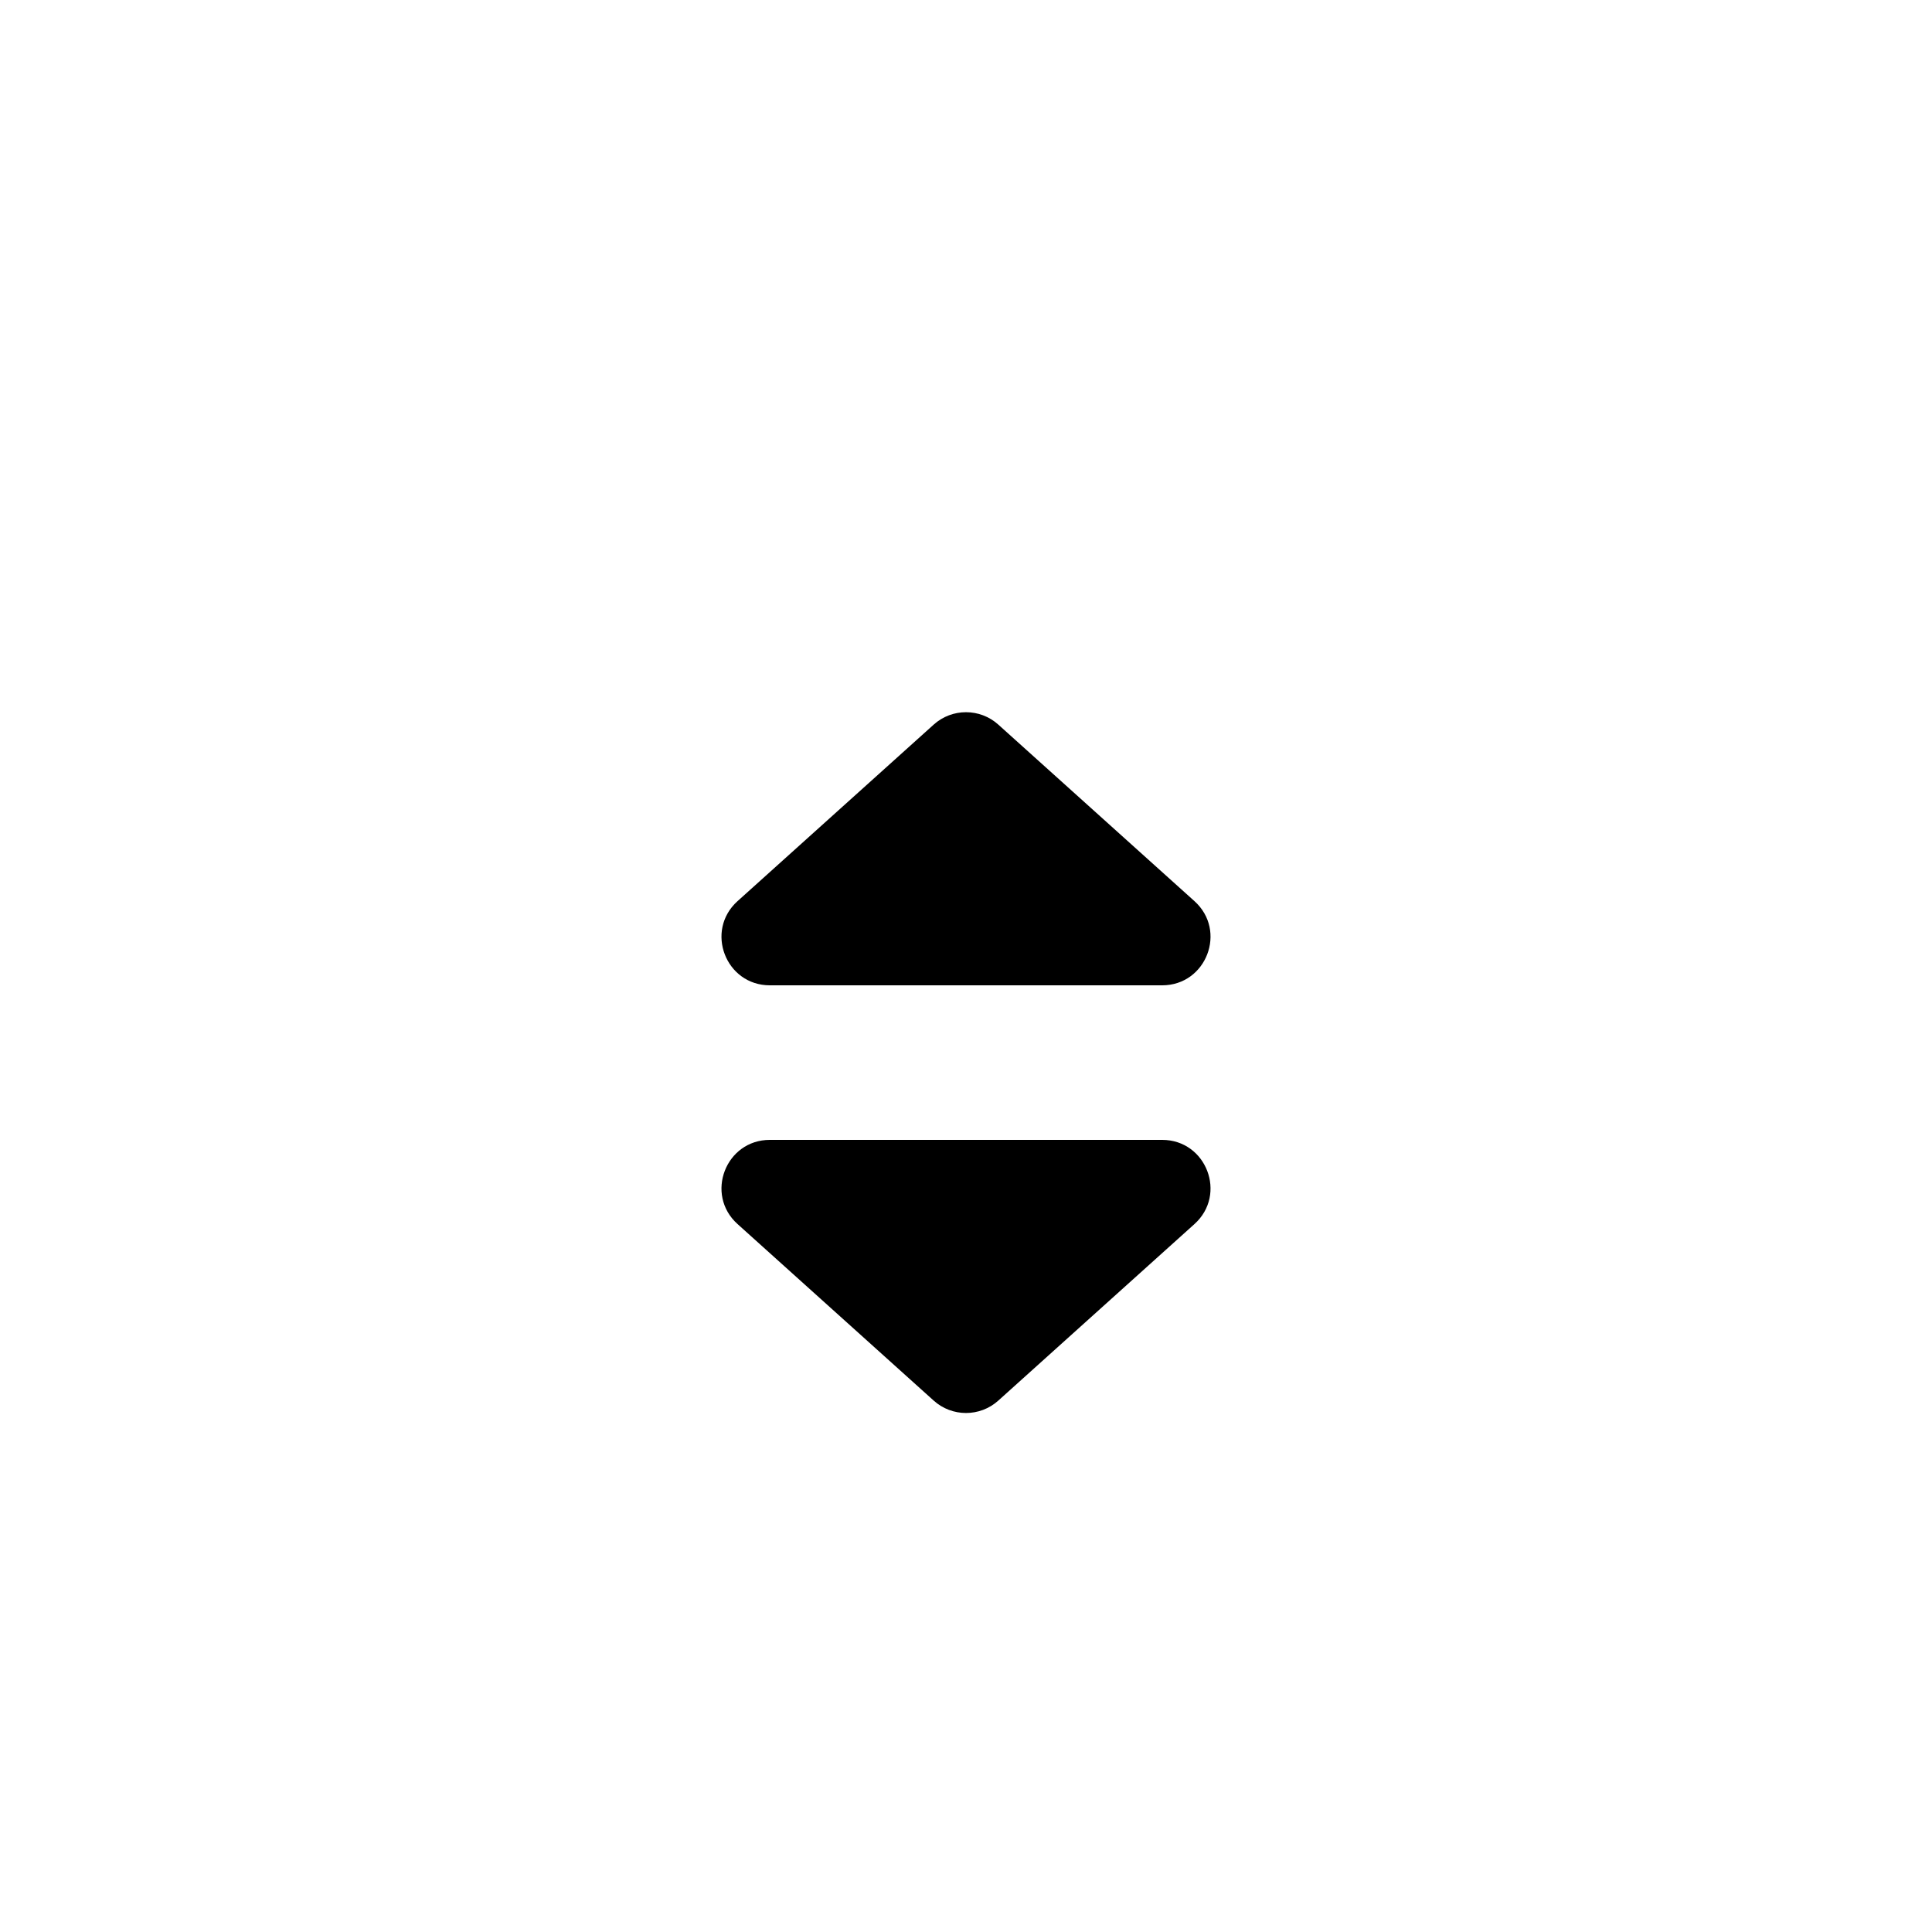
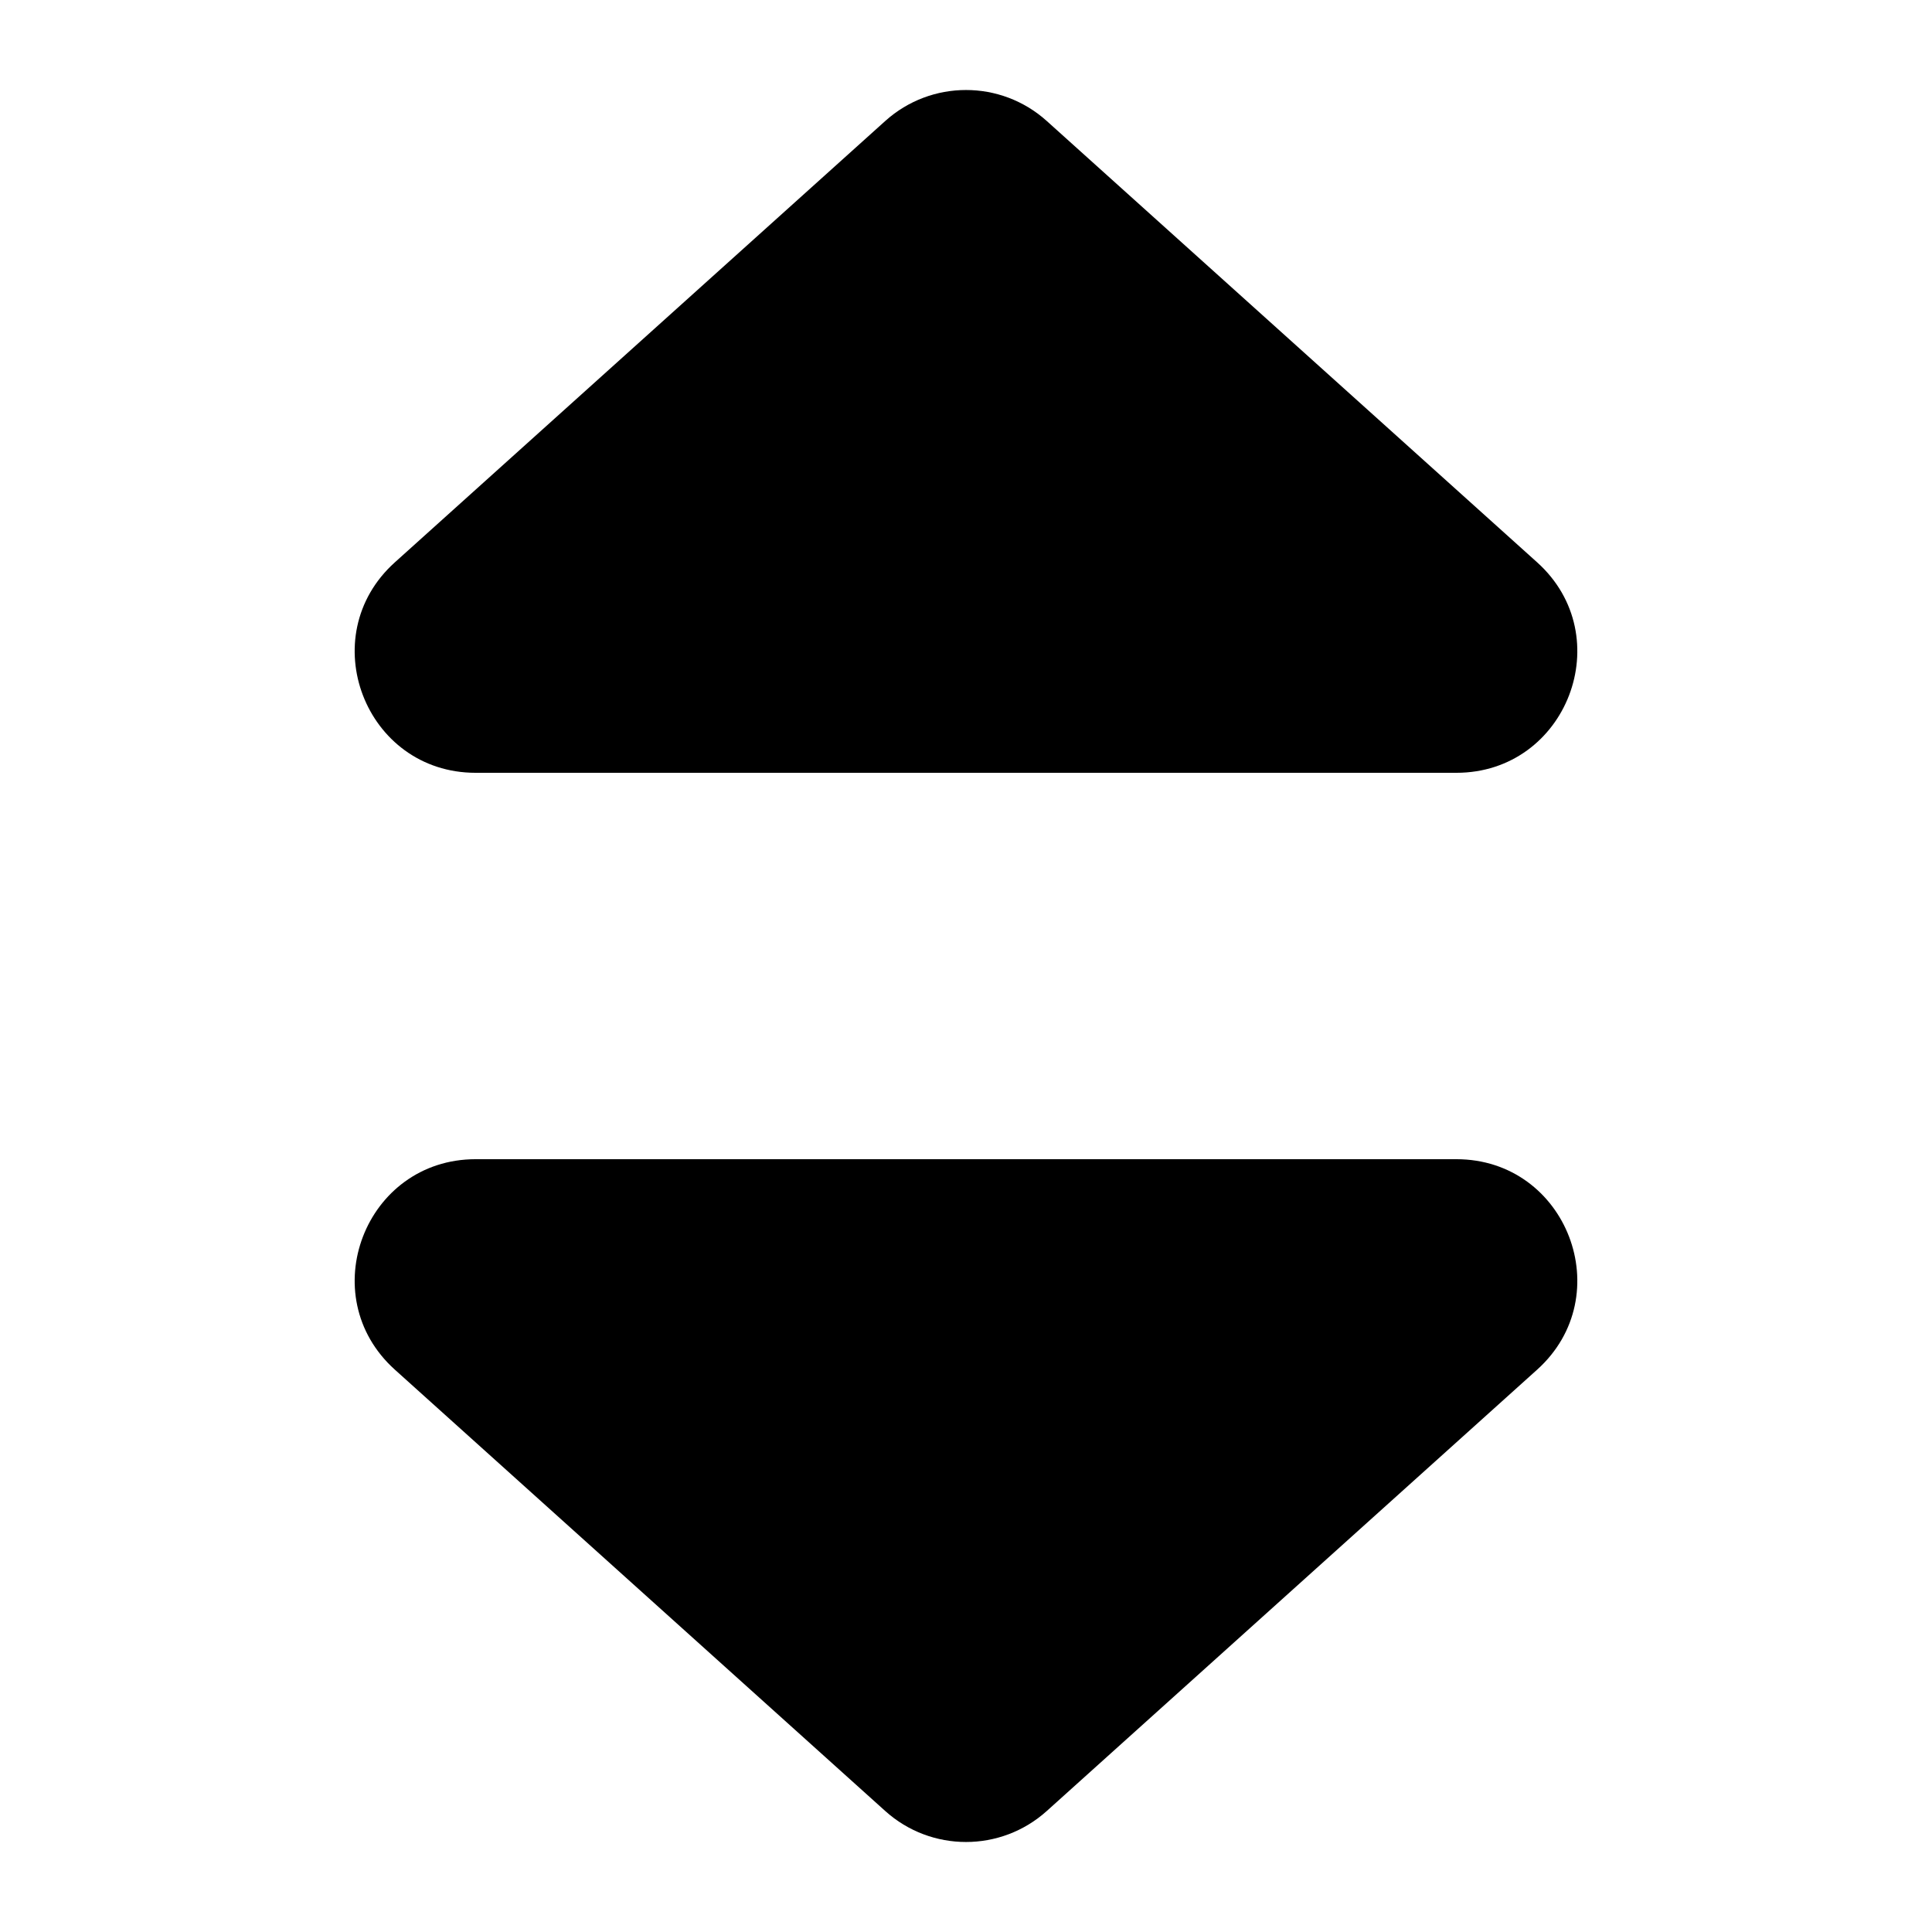
<svg xmlns="http://www.w3.org/2000/svg" width="768" height="768" fill="none">
-   <path fill="#000" d="M371.156 556.759 293.19 486.59c-13.079-11.772-4.752-33.472 12.845-33.472h155.931c17.596 0 25.923 21.7 12.844 33.472l-77.966 70.169c-7.302 6.571-18.386 6.571-25.688 0m0-268.718L293.19 358.21c-13.079 11.772-4.752 33.472 12.845 33.472h155.931c17.596 0 25.923-21.7 12.844-33.472l-77.966-70.169c-7.302-6.571-18.386-6.571-25.688 0" />
+   <path fill="#000" d="M351.89 719.898 156.976 544.475c-32.699-29.429-11.881-83.678 32.11-83.678h389.828c43.991 0 64.809 54.249 32.11 83.678L416.11 719.898c-18.254 16.429-45.966 16.429-64.22 0m0-671.796L156.976 223.525c-32.699 29.429-11.881 83.678 32.11 83.678h389.828c43.991 0 64.809-54.249 32.11-83.678L416.11 48.102c-18.254-16.429-45.966-16.429-64.22 0" />
</svg>
